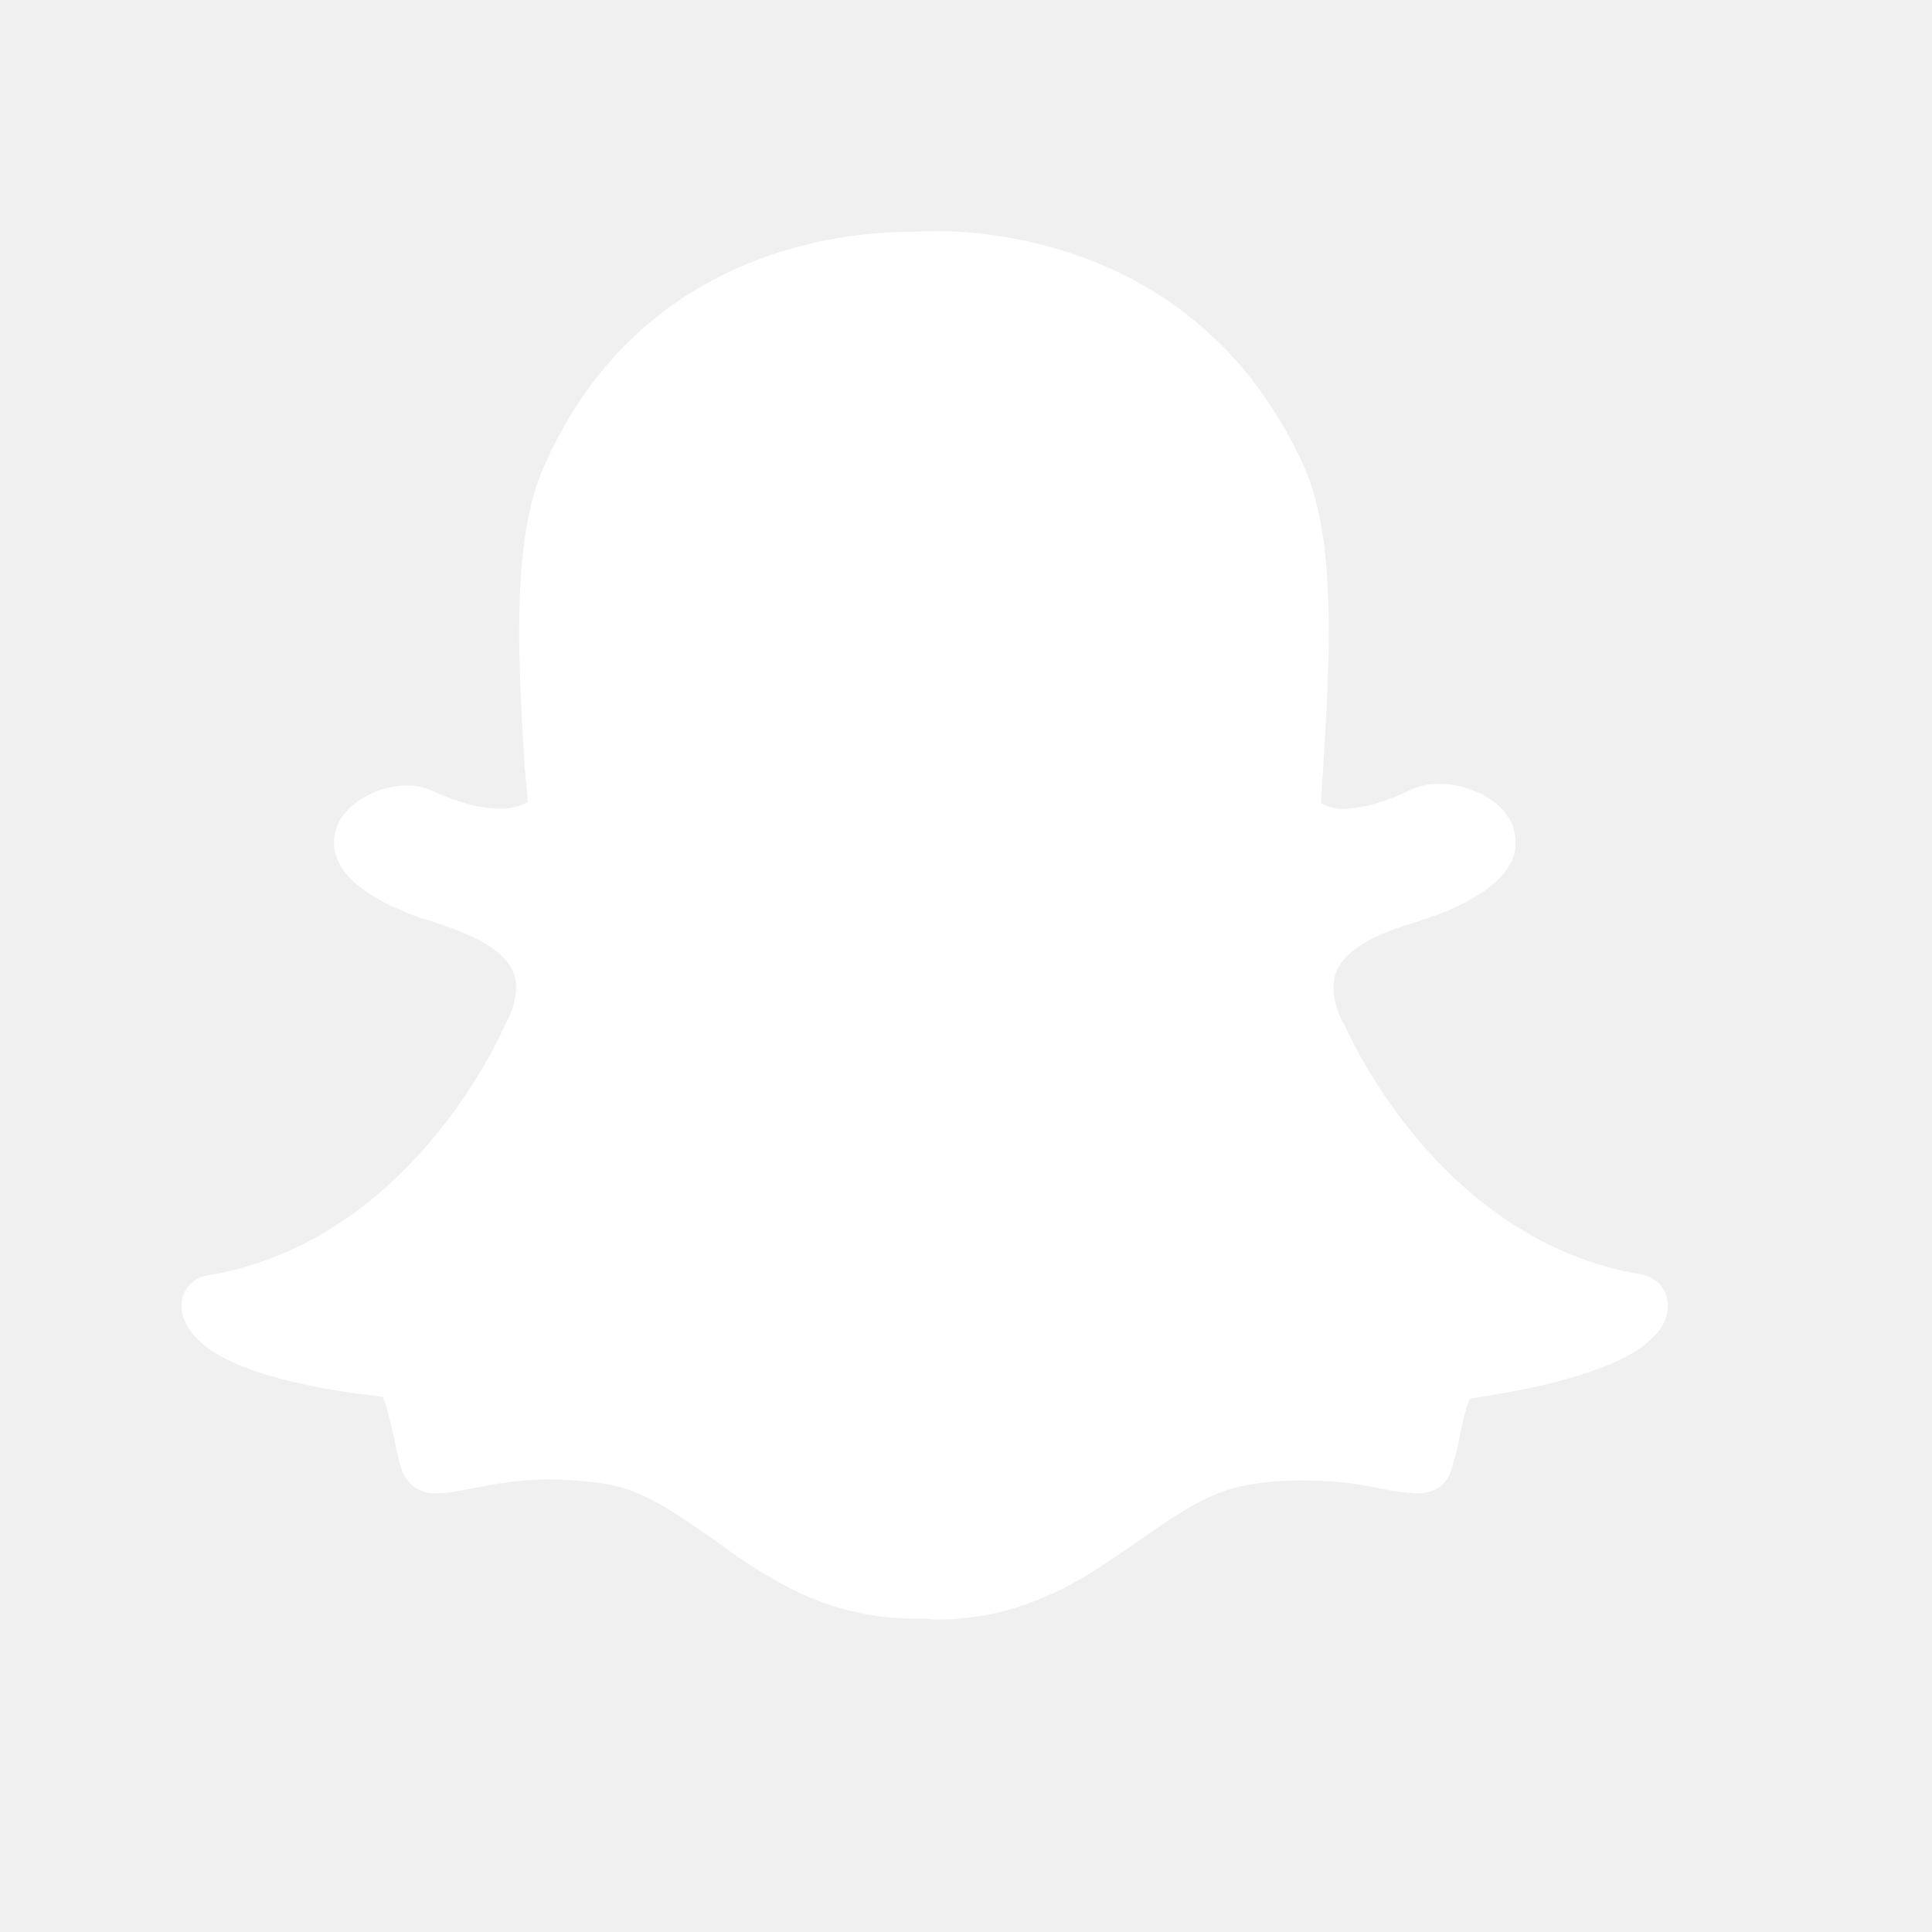
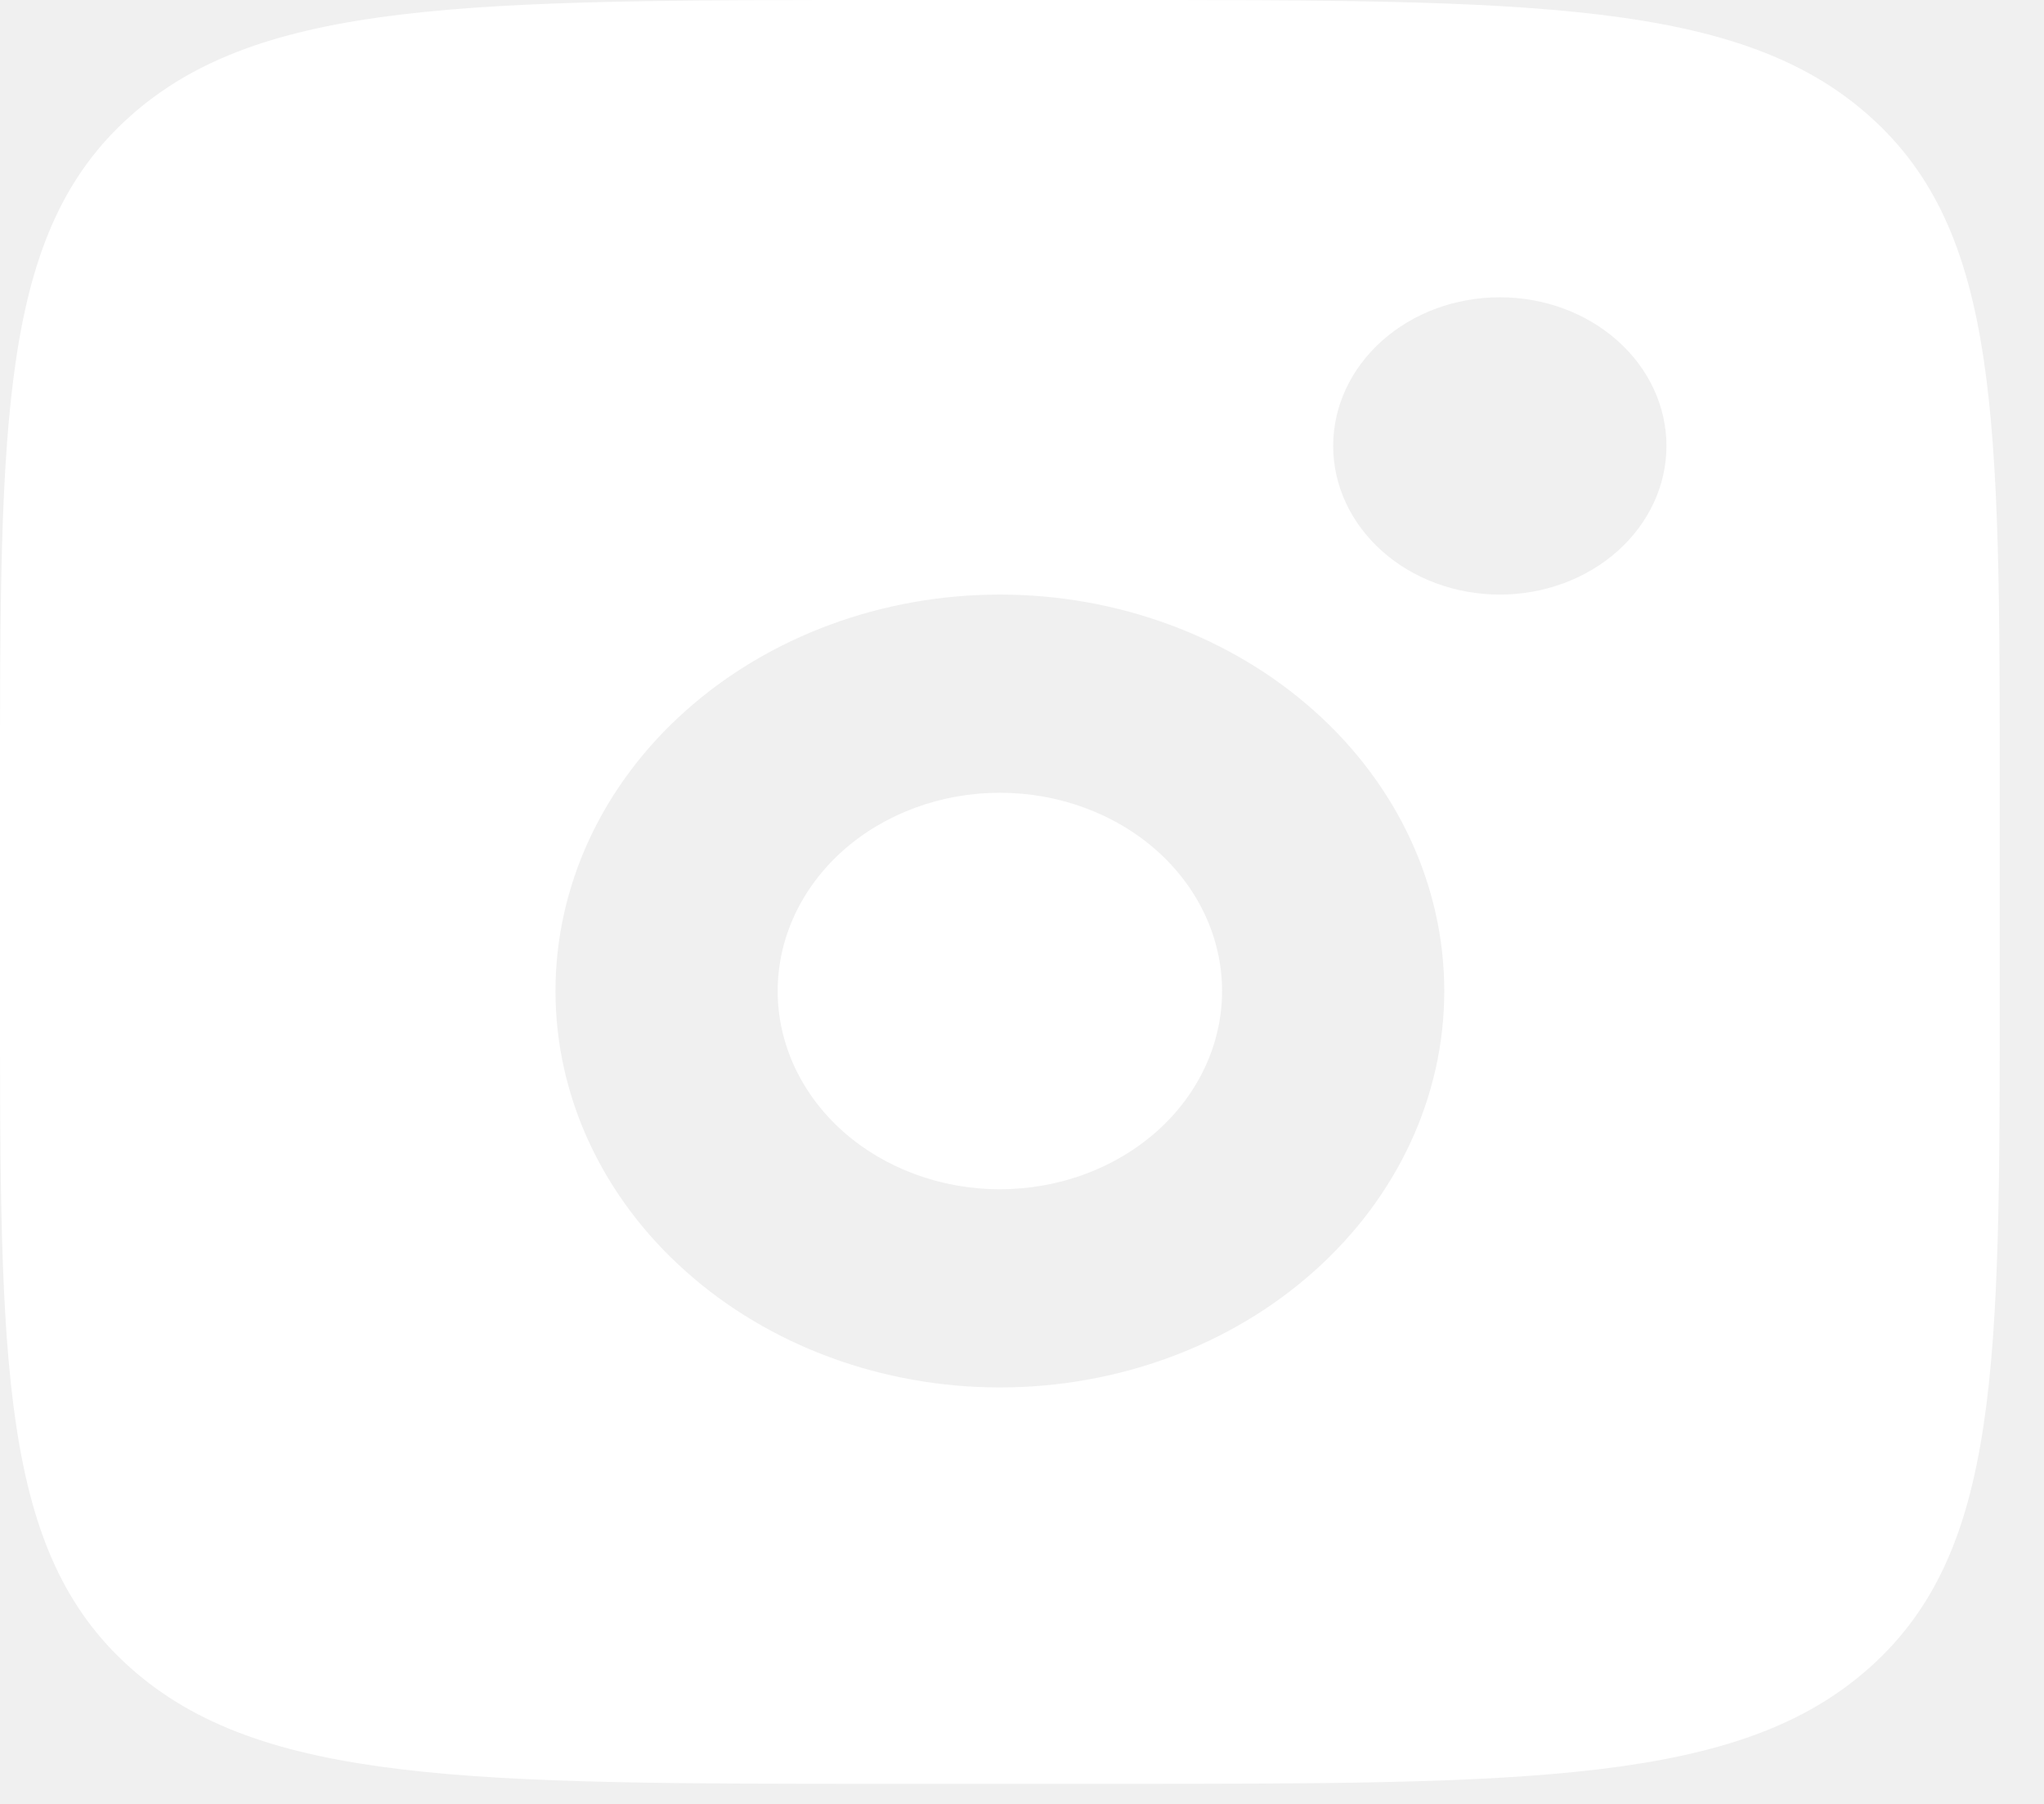
- <svg xmlns="http://www.w3.org/2000/svg" width="22" height="22" viewBox="0 0 22 22" fill="none">
-   <path d="M10.672 2.632C11.37 2.632 13.738 2.827 14.855 5.327C15.229 6.169 15.139 7.598 15.066 8.747L15.064 8.788C15.054 8.916 15.048 9.032 15.043 9.148C15.13 9.194 15.227 9.216 15.325 9.211C15.537 9.199 15.79 9.127 16.054 8.999C16.156 8.949 16.268 8.924 16.382 8.926C16.51 8.926 16.635 8.946 16.74 8.989C17.057 9.094 17.258 9.327 17.258 9.58C17.269 9.897 16.983 10.172 16.403 10.404C16.34 10.424 16.254 10.457 16.161 10.488C15.842 10.584 15.356 10.742 15.219 11.059C15.156 11.218 15.176 11.428 15.305 11.67L15.316 11.682C15.358 11.777 16.393 14.134 18.697 14.514C18.781 14.528 18.858 14.572 18.912 14.638C18.966 14.704 18.995 14.787 18.992 14.873C18.992 14.926 18.981 14.977 18.961 15.032C18.791 15.433 18.063 15.729 16.741 15.927C16.7 15.992 16.657 16.192 16.625 16.33C16.606 16.456 16.573 16.584 16.532 16.72C16.478 16.911 16.341 17.005 16.14 17.005H16.119C15.991 16.999 15.864 16.981 15.739 16.953C15.444 16.889 15.143 16.857 14.841 16.858C14.631 16.858 14.42 16.869 14.199 16.911C13.775 16.985 13.406 17.238 12.983 17.534C12.381 17.956 11.695 18.442 10.66 18.442C10.618 18.442 10.575 18.432 10.532 18.432H10.427C9.391 18.432 8.716 17.956 8.114 17.523C7.692 17.227 7.333 16.974 6.91 16.899C6.693 16.867 6.475 16.849 6.256 16.847C5.875 16.847 5.58 16.91 5.359 16.952C5.21 16.983 5.083 17.004 4.977 17.004C4.885 17.011 4.793 16.985 4.717 16.931C4.642 16.877 4.588 16.798 4.565 16.708C4.523 16.573 4.503 16.434 4.471 16.308C4.438 16.18 4.397 15.961 4.354 15.906C3.001 15.749 2.273 15.453 2.104 15.041C2.081 14.992 2.068 14.938 2.066 14.883C2.062 14.797 2.091 14.713 2.145 14.647C2.2 14.581 2.277 14.537 2.361 14.524C4.664 14.143 5.699 11.788 5.742 11.689L5.754 11.669C5.881 11.426 5.911 11.213 5.838 11.056C5.701 10.749 5.214 10.591 4.899 10.485C4.815 10.464 4.733 10.436 4.654 10.401C3.874 10.094 3.768 9.745 3.811 9.503C3.874 9.166 4.285 8.944 4.634 8.944C4.737 8.944 4.825 8.964 4.904 8.997C5.2 9.133 5.461 9.208 5.683 9.208C5.797 9.212 5.91 9.187 6.011 9.134L5.975 8.732C5.904 7.585 5.815 6.157 6.191 5.32C7.275 2.833 9.638 2.641 10.335 2.641L10.629 2.632H10.672Z" fill="white" />
+ <svg xmlns="http://www.w3.org/2000/svg" width="17" height="15" viewBox="0 0 17 15" fill="none">
+   <path fill-rule="evenodd" clip-rule="evenodd" d="M0 6.592C0 3.485 -1.10149e-07 1.931 1.083 0.966C2.165 -9.82351e-08 3.908 0 7.392 0H9.24C12.724 0 14.467 -9.82351e-08 15.549 0.966C16.632 1.931 16.632 3.485 16.632 6.592V8.241C16.632 11.348 16.632 12.902 15.549 13.867C14.467 14.833 12.724 14.833 9.24 14.833H7.392C3.908 14.833 2.165 14.833 1.083 13.867C-1.10149e-07 12.902 0 11.348 0 8.241V6.592ZM13.86 3.708C13.86 4.036 13.714 4.35 13.454 4.582C13.194 4.814 12.842 4.944 12.474 4.944C12.106 4.944 11.754 4.814 11.494 4.582C11.234 4.35 11.088 4.036 11.088 3.708C11.088 3.38 11.234 3.066 11.494 2.834C11.754 2.602 12.106 2.472 12.474 2.472C12.842 2.472 13.194 2.602 13.454 2.834C13.714 3.066 13.86 3.38 13.86 3.708ZM10.164 8.241C10.164 8.678 9.969 9.097 9.623 9.406C9.276 9.715 8.806 9.889 8.316 9.889C7.826 9.889 7.356 9.715 7.009 9.406C6.663 9.097 6.468 8.678 6.468 8.241C6.468 7.803 6.663 7.384 7.009 7.075C7.356 6.766 7.826 6.592 8.316 6.592C8.806 6.592 9.276 6.766 9.623 7.075C9.969 7.384 10.164 7.803 10.164 8.241ZM12.012 8.241C12.012 9.115 11.623 9.953 10.929 10.571C10.236 11.19 9.296 11.537 8.316 11.537C7.336 11.537 6.396 11.19 5.703 10.571C5.009 9.953 4.62 9.115 4.62 8.241C4.62 7.366 5.009 6.528 5.703 5.91C6.396 5.292 7.336 4.944 8.316 4.944C9.296 4.944 10.236 5.292 10.929 5.91C11.623 6.528 12.012 7.366 12.012 8.241Z" fill="white" />
</svg>
